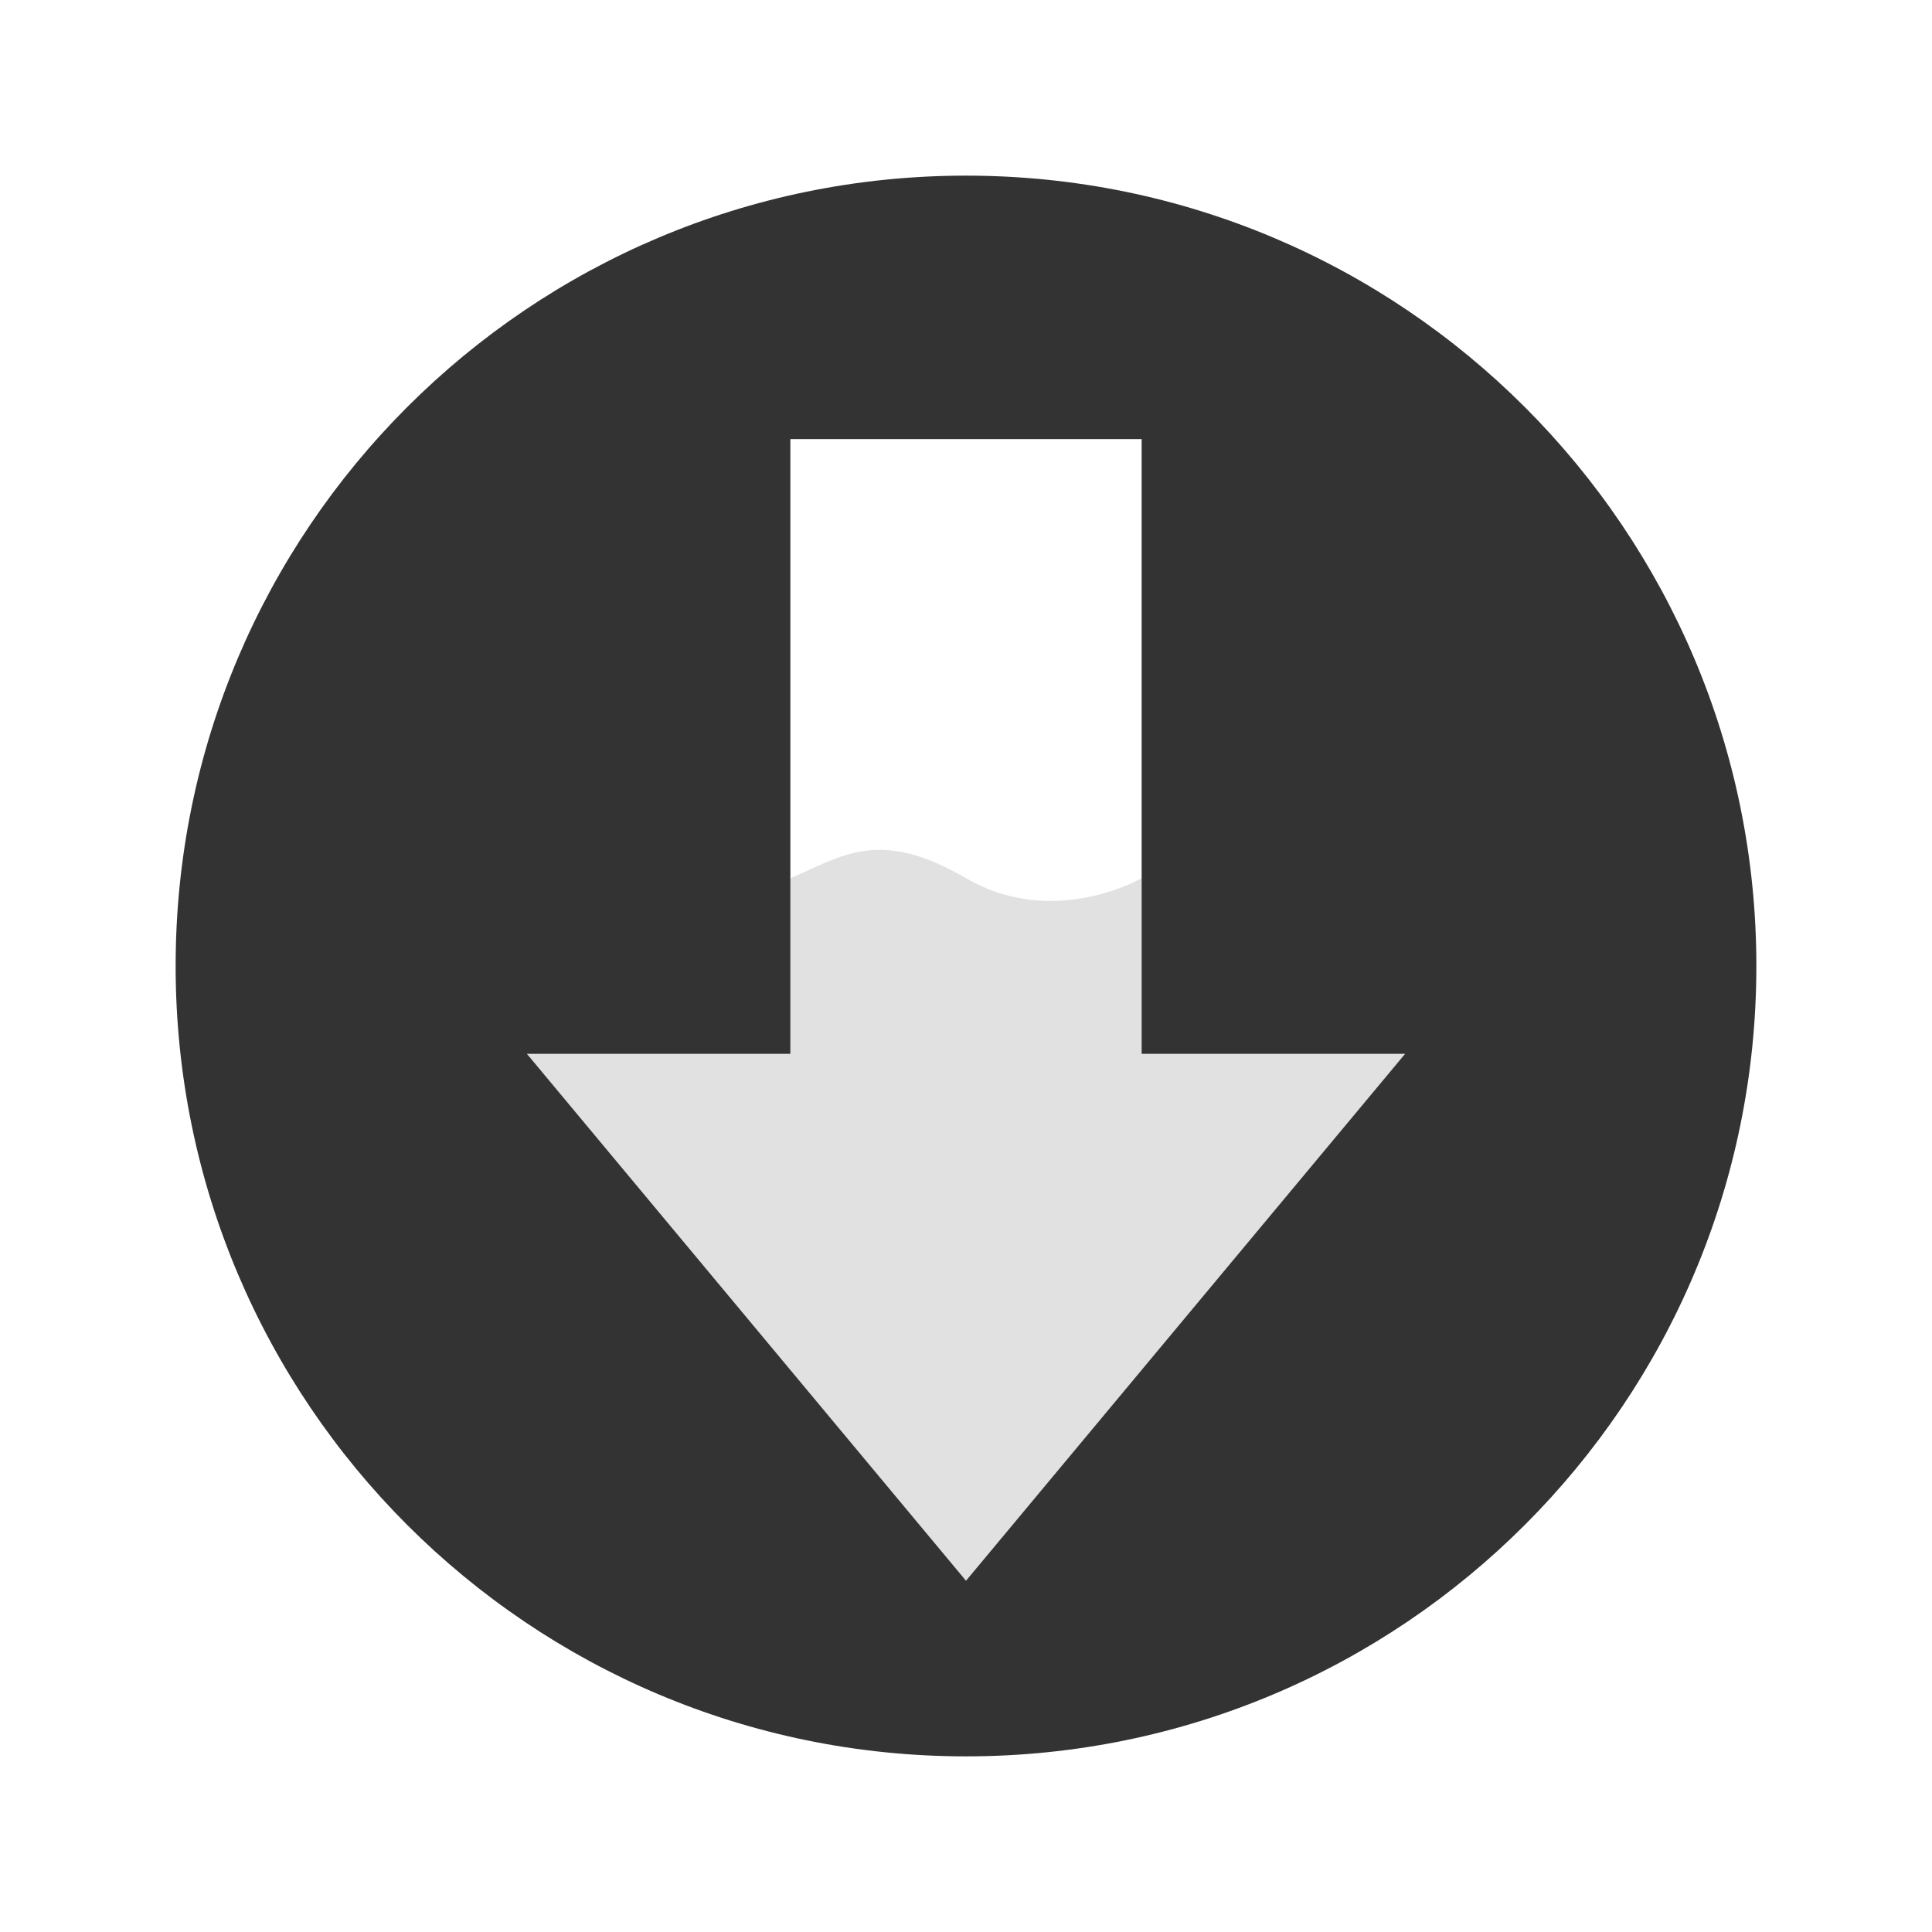
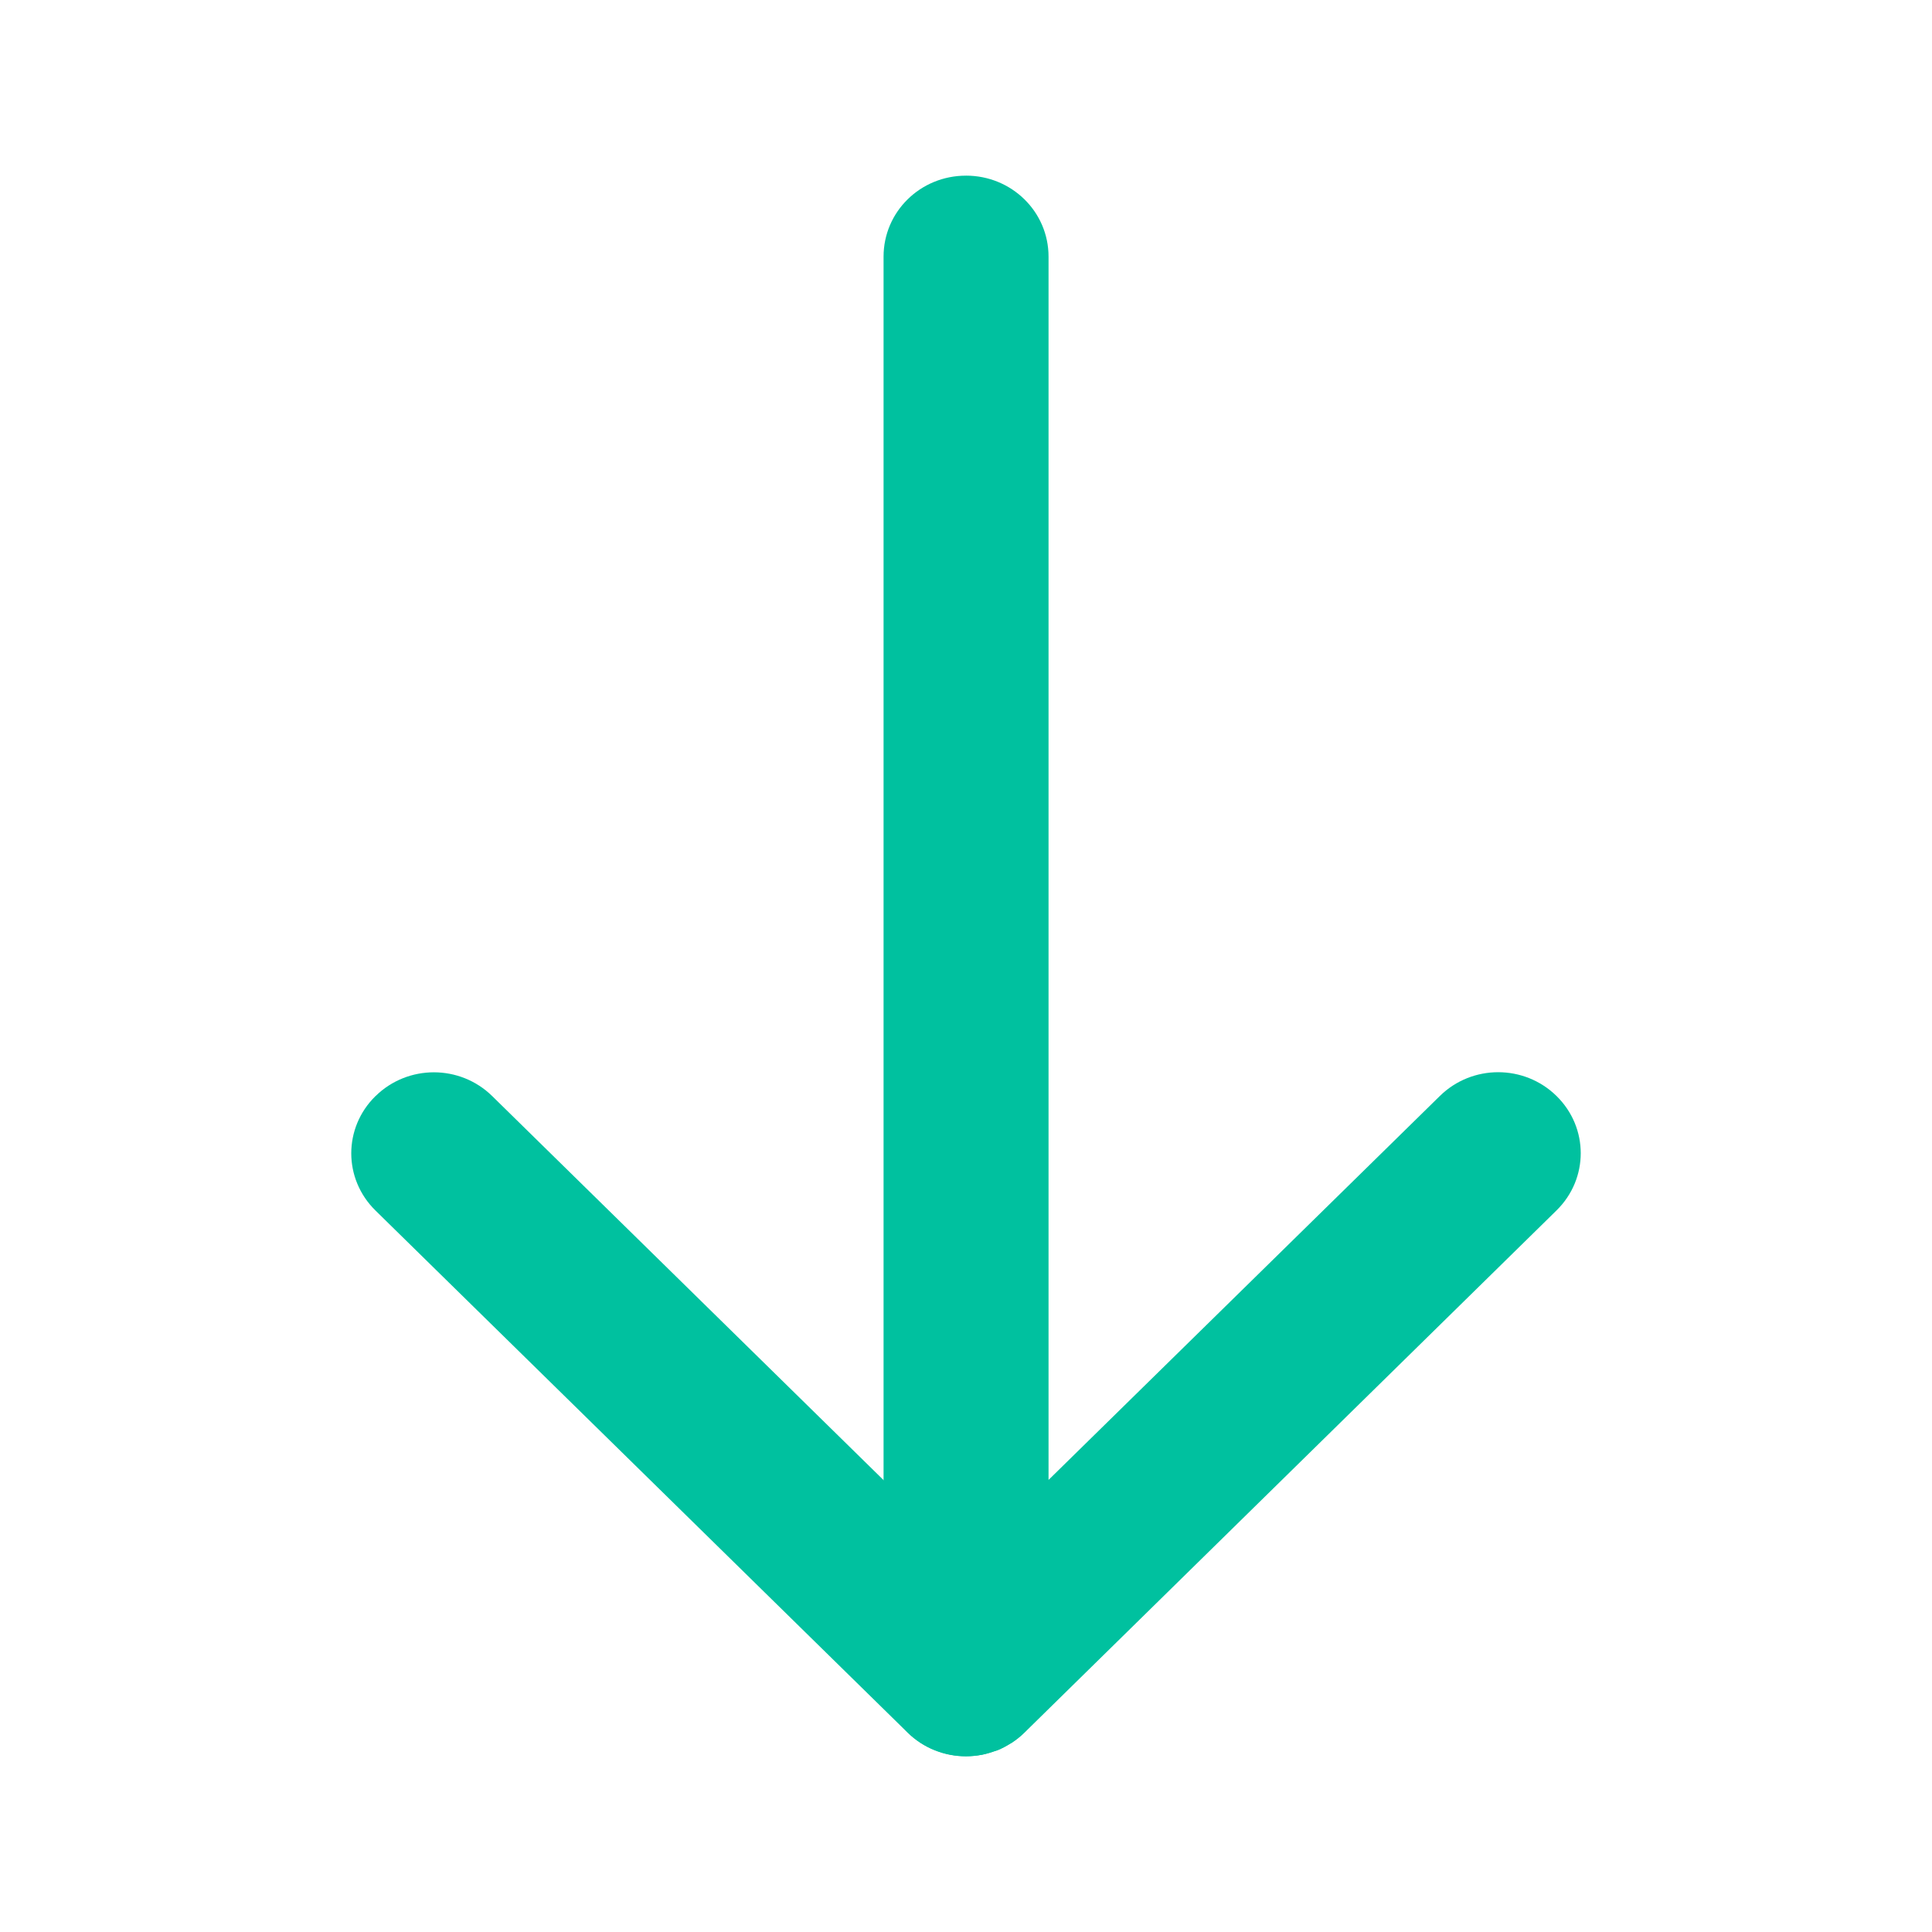
<svg xmlns="http://www.w3.org/2000/svg" id="svg7384" width="22" height="22" enable-background="new" version="1.1">
  <defs id="defs7386">
    <style id="current-color-scheme" type="text/css">.ColorScheme-Text { color:#333333; } .ColorScheme-Highlight { color:#5294e2; } .ColorScheme-ButtonBackground { color:#333333; }</style>
  </defs>
  <g id="kget">
-     <path id="path826" d="m11 2a9 9 0 0 0-9 9 9 9 0 0 0 9 9 9 9 0 0 0 9-9 9 9 0 0 0-9-9zm-2 3h4v7h3l-5 6-5-6h3v-7z" fill="#333333" />
-     <path id="rect4139" d="m0.25 0h21.5c0.139 0 0.25 0.112 0.25 0.25v21.5c0 0.139-0.112 0.25-0.25 0.25h-21.5c-0.139 0-0.25-0.112-0.25-0.25v-21.5c0-0.139 0.112-0.25 0.25-0.25z" opacity="0" />
-     <path id="path5972" class="ColorScheme-Text" d="m9 10v2h-3l5 6 5-6h-3v-2s-1 0.583-2 0c-1-0.583-1.415-0.245-2 0z" color="#333333" fill="currentColor" opacity=".15" />
+     <path id="rect4139" d="m 0.25,0 h 21.5 C 21.889,0 22,0.112 22,0.25 v 21.5 C 22,21.889 21.888,22 21.75,22 H 0.25 C 0.112,22 0,21.889 0,21.75 V 0.25 C 0,0.112 0.112,0 0.25,0 Z" opacity="0" />
+     <g id="g845" transform="matrix(0.5792973,0,0,0.5792973,-9.038169,2)">
+       <path style="color:#000000;fill:#00c19f;stroke-width:3.816;-inkscape-stroke:none" d="m 22.983,18.093 c -0.635,0.623 -0.635,1.627 0,2.25 l 10.458,10.261 c 0.635,0.623 1.658,0.623 2.293,0 0.635,-0.623 0.635,-1.627 0,-2.25 L 25.277,18.093 c -0.635,-0.623 -1.658,-0.623 -2.293,0 z" id="path30" />
+       <path style="color:#000000;fill:#00c19f;stroke-width:3.816;-inkscape-stroke:none" d="m 34.59,4.535e-4 c -0.898,0 -1.62,0.71 -1.62,1.592 V 29.479 c 0,0.083 0.012,0.161 0.024,0.24 0.003,0.02 0.002,0.041 0.006,0.061 0.018,0.092 0.048,0.18 0.082,0.266 0.004,0.01 0.006,0.021 0.01,0.031 0.164,0.397 0.485,0.714 0.89,0.875 0.014,0.006 0.028,0.009 0.042,0.014 0.084,0.031 0.17,0.057 0.261,0.074 0.102,0.02 0.205,0.029 0.309,0.029 0.105,-1.29e-4 0.209,-0.011 0.309,-0.029 6.25e-4,-1.18e-4 0.001,1.21e-4 0.002,0 0.077,-0.015 0.149,-0.04 0.221,-0.064 0.027,-0.009 0.057,-0.013 0.084,-0.023 0.089,-0.036 0.171,-0.081 0.251,-0.131 0.009,-0.006 0.019,-0.01 0.028,-0.015 0.091,-0.059 0.176,-0.128 0.253,-0.203 L 46.198,20.341 c 0.635,-0.623 0.635,-1.627 0,-2.25 -0.635,-0.623 -1.658,-0.623 -2.293,0 l -7.692,7.547 V 1.592 C 36.213,0.71 35.489,0 34.59,0 Z" id="path34" />
+     </g>
  </g>
</svg>
